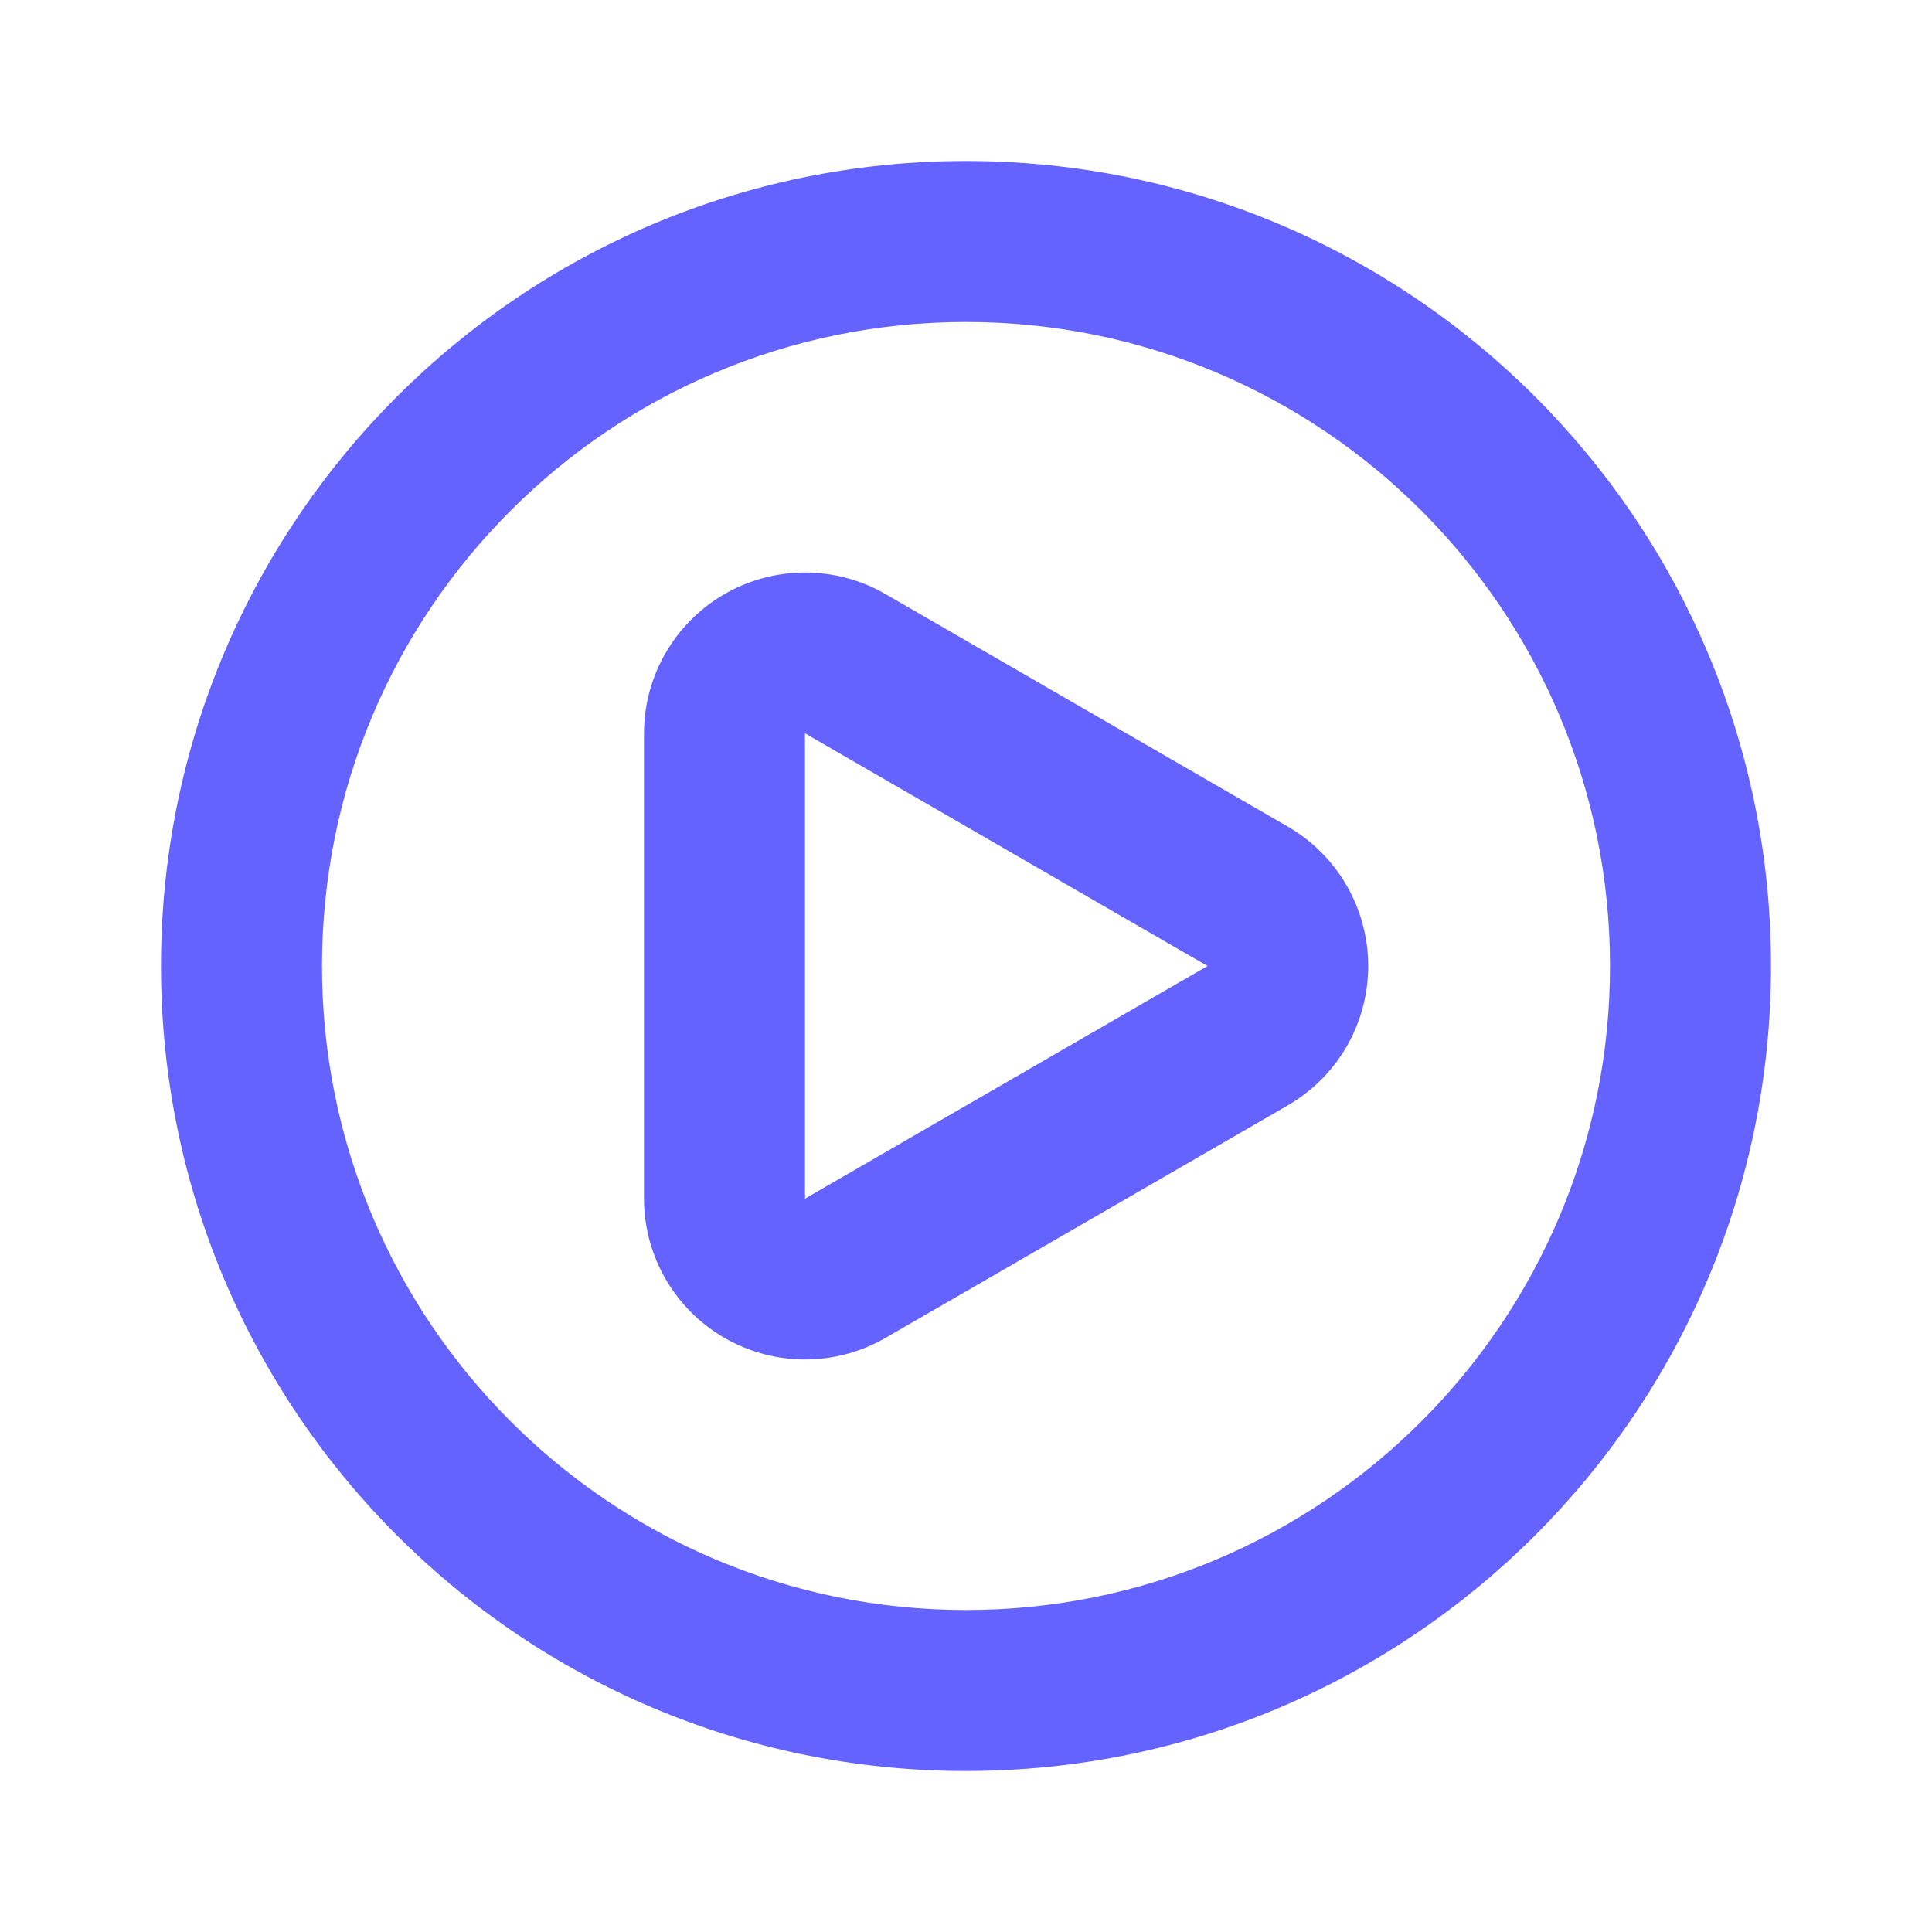
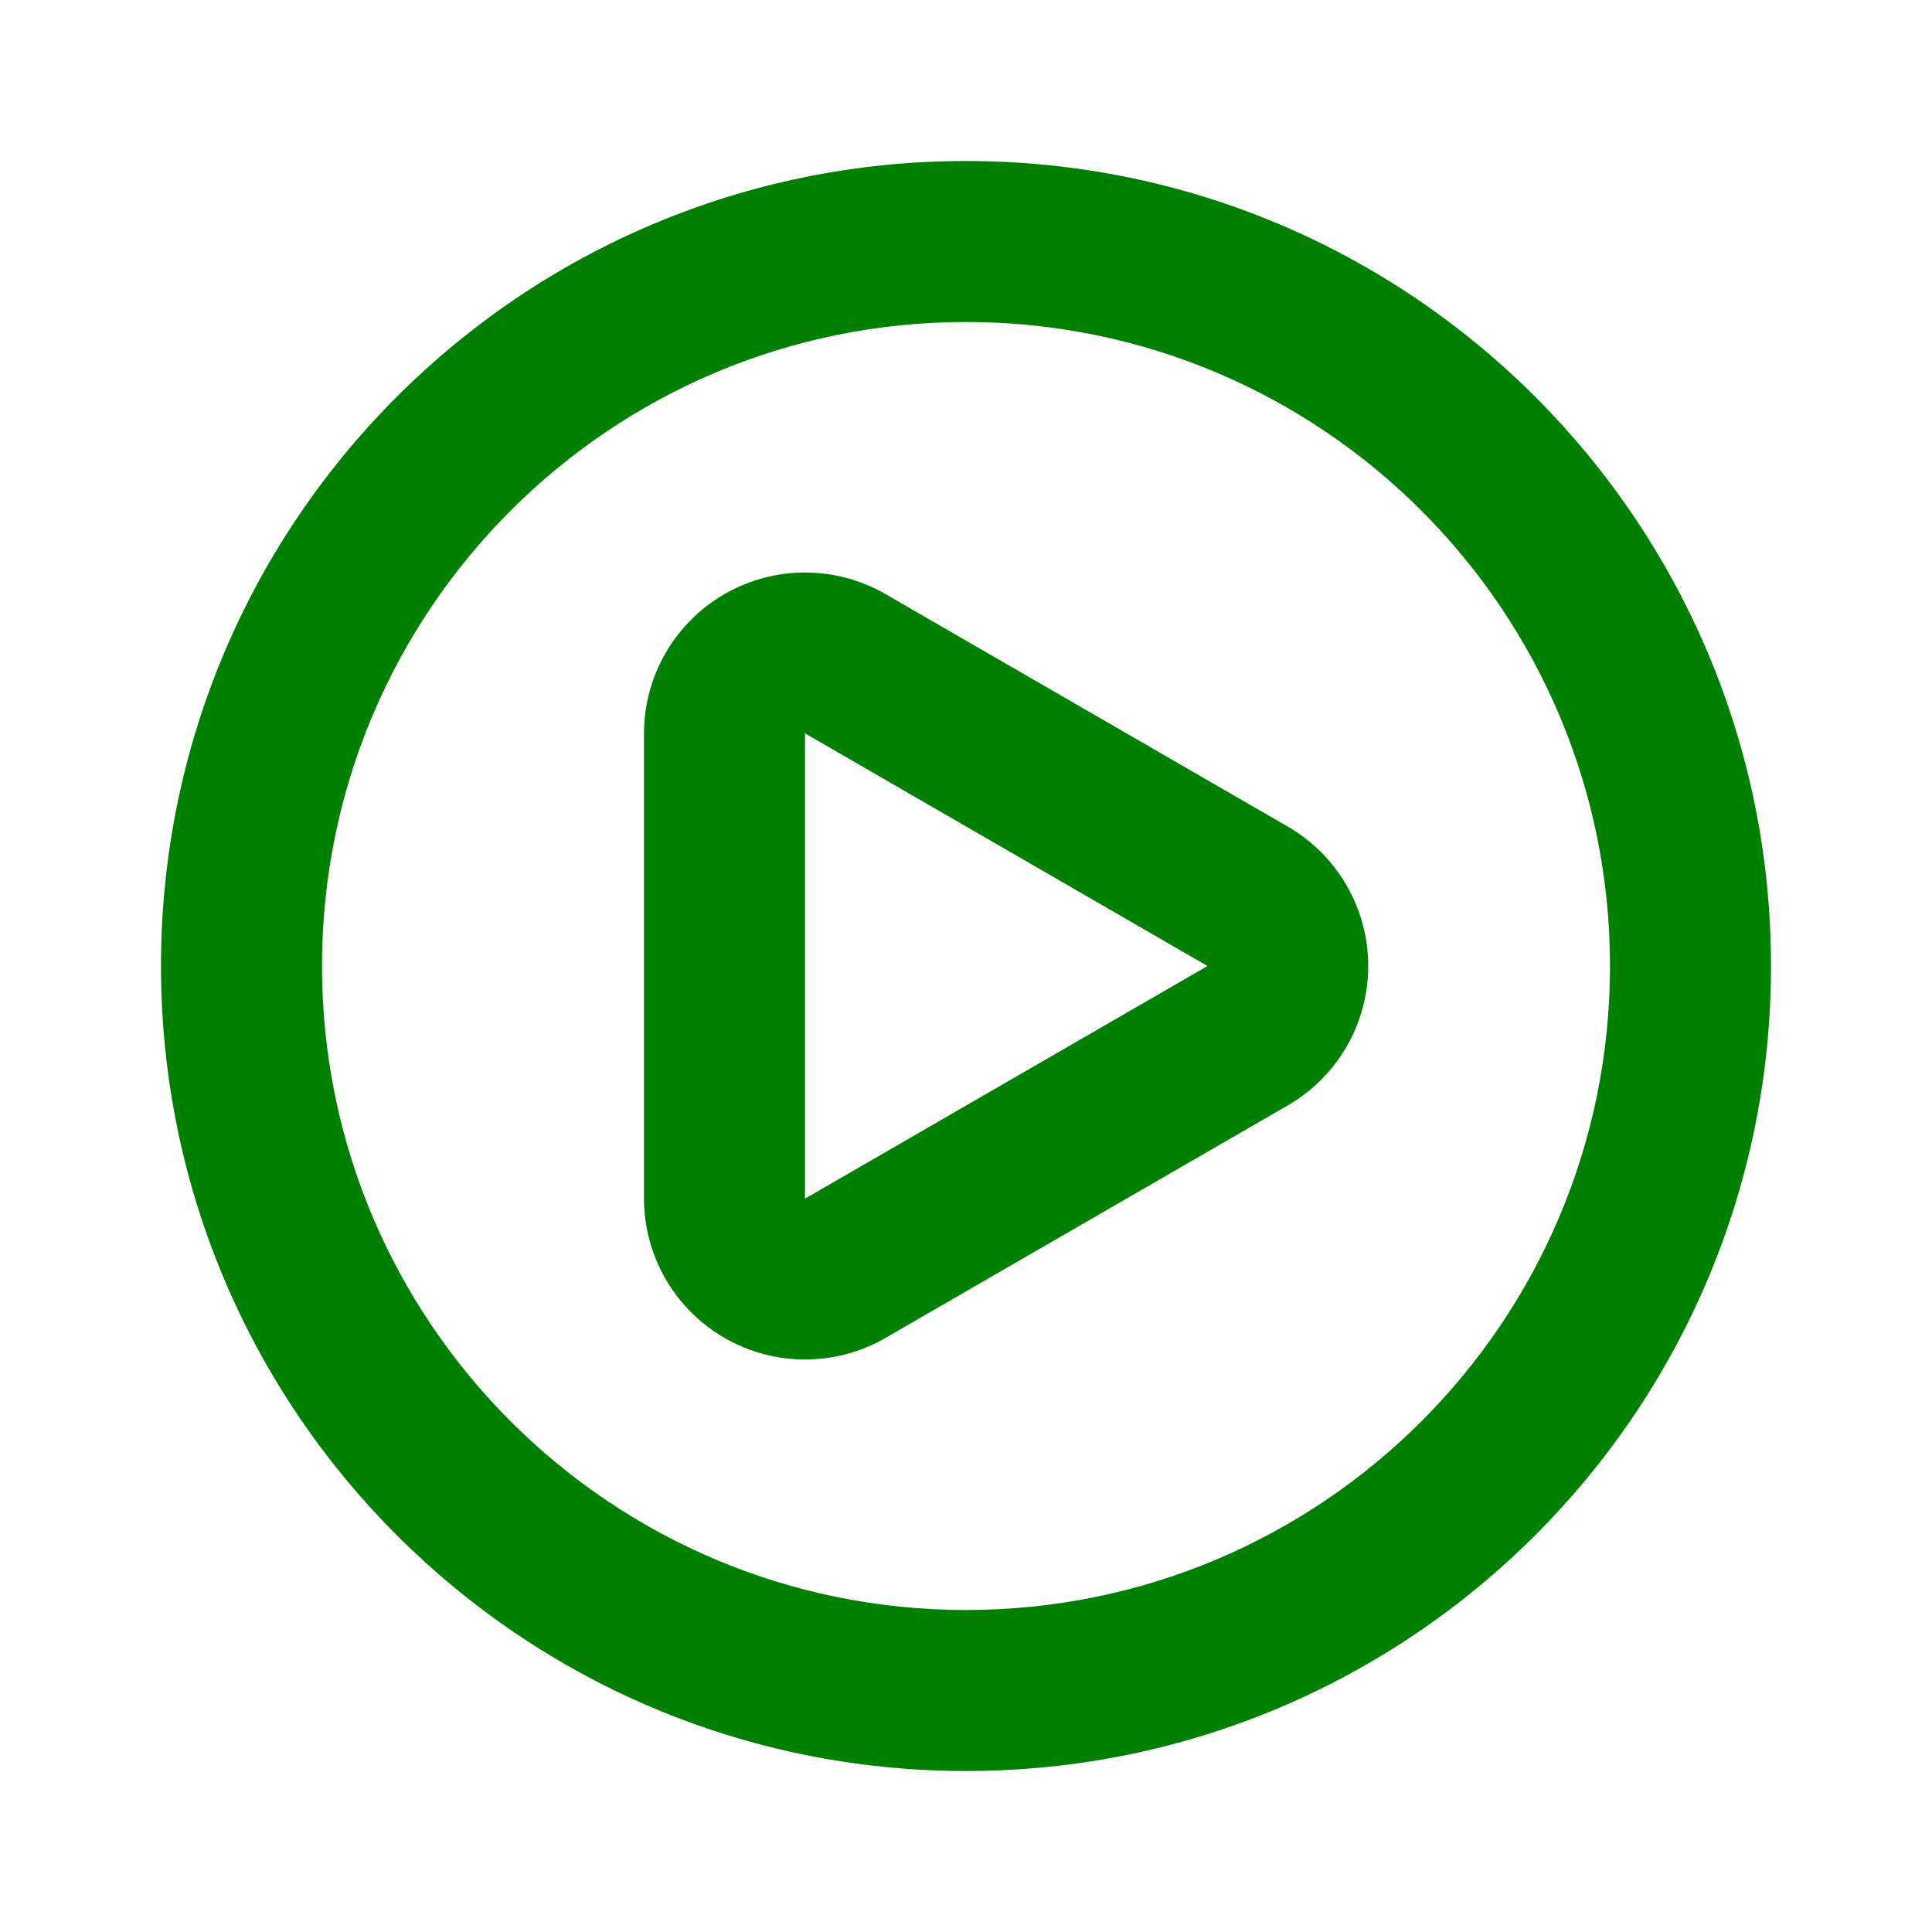
<svg xmlns="http://www.w3.org/2000/svg" viewBox="0 0 24 24">
-   <path d="M16,10.27,11,7.38A2,2,0,0,0,8,9.11v5.78a2,2,0,0,0,1,1.73,2,2,0,0,0,2,0l5-2.89a2,2,0,0,0,0-3.46ZM15,12l-5,2.89V9.11L15,12ZM12,2A10,10,0,1,0,22,12,10,10,0,0,0,12,2Zm0,18a8,8,0,1,1,8-8A8,8,0,0,1,12,20Z" fill="#6563ff" />
+   <path d="M16,10.27,11,7.38A2,2,0,0,0,8,9.11v5.78a2,2,0,0,0,1,1.73,2,2,0,0,0,2,0l5-2.89a2,2,0,0,0,0-3.46ZM15,12l-5,2.89V9.11L15,12ZM12,2A10,10,0,1,0,22,12,10,10,0,0,0,12,2Zm0,18a8,8,0,1,1,8-8A8,8,0,0,1,12,20Z" fill="green" />
</svg>
